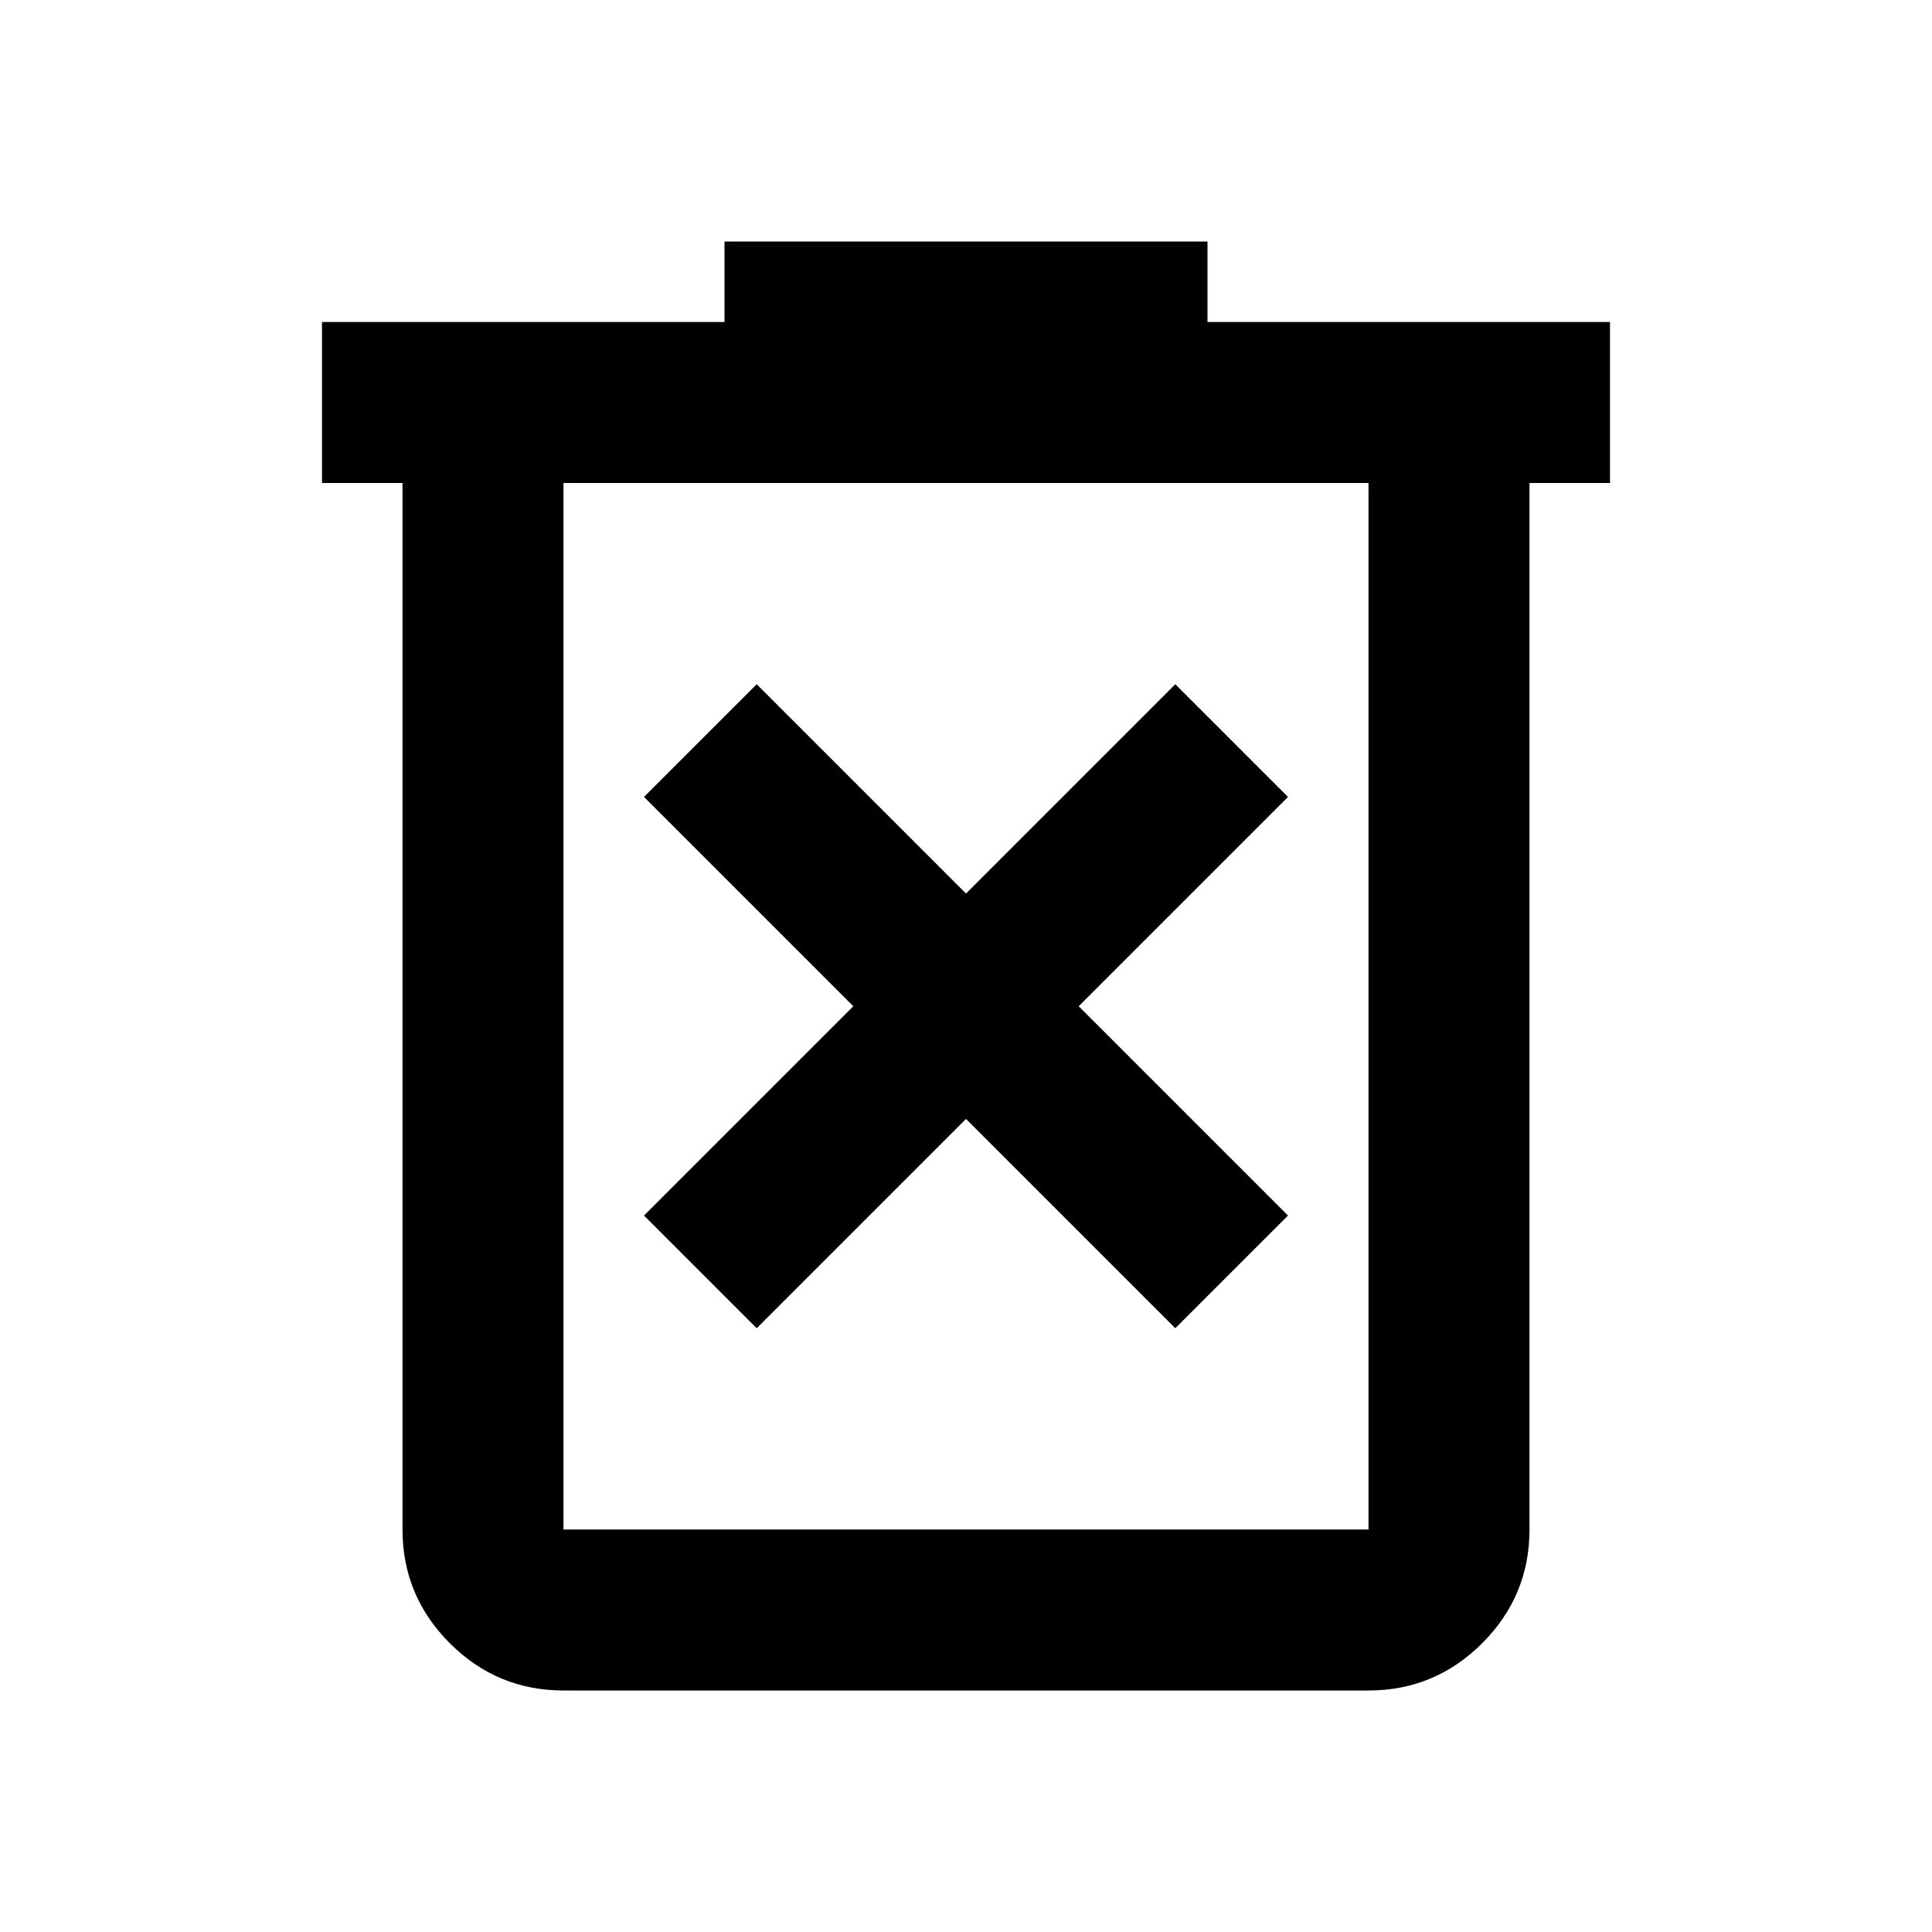
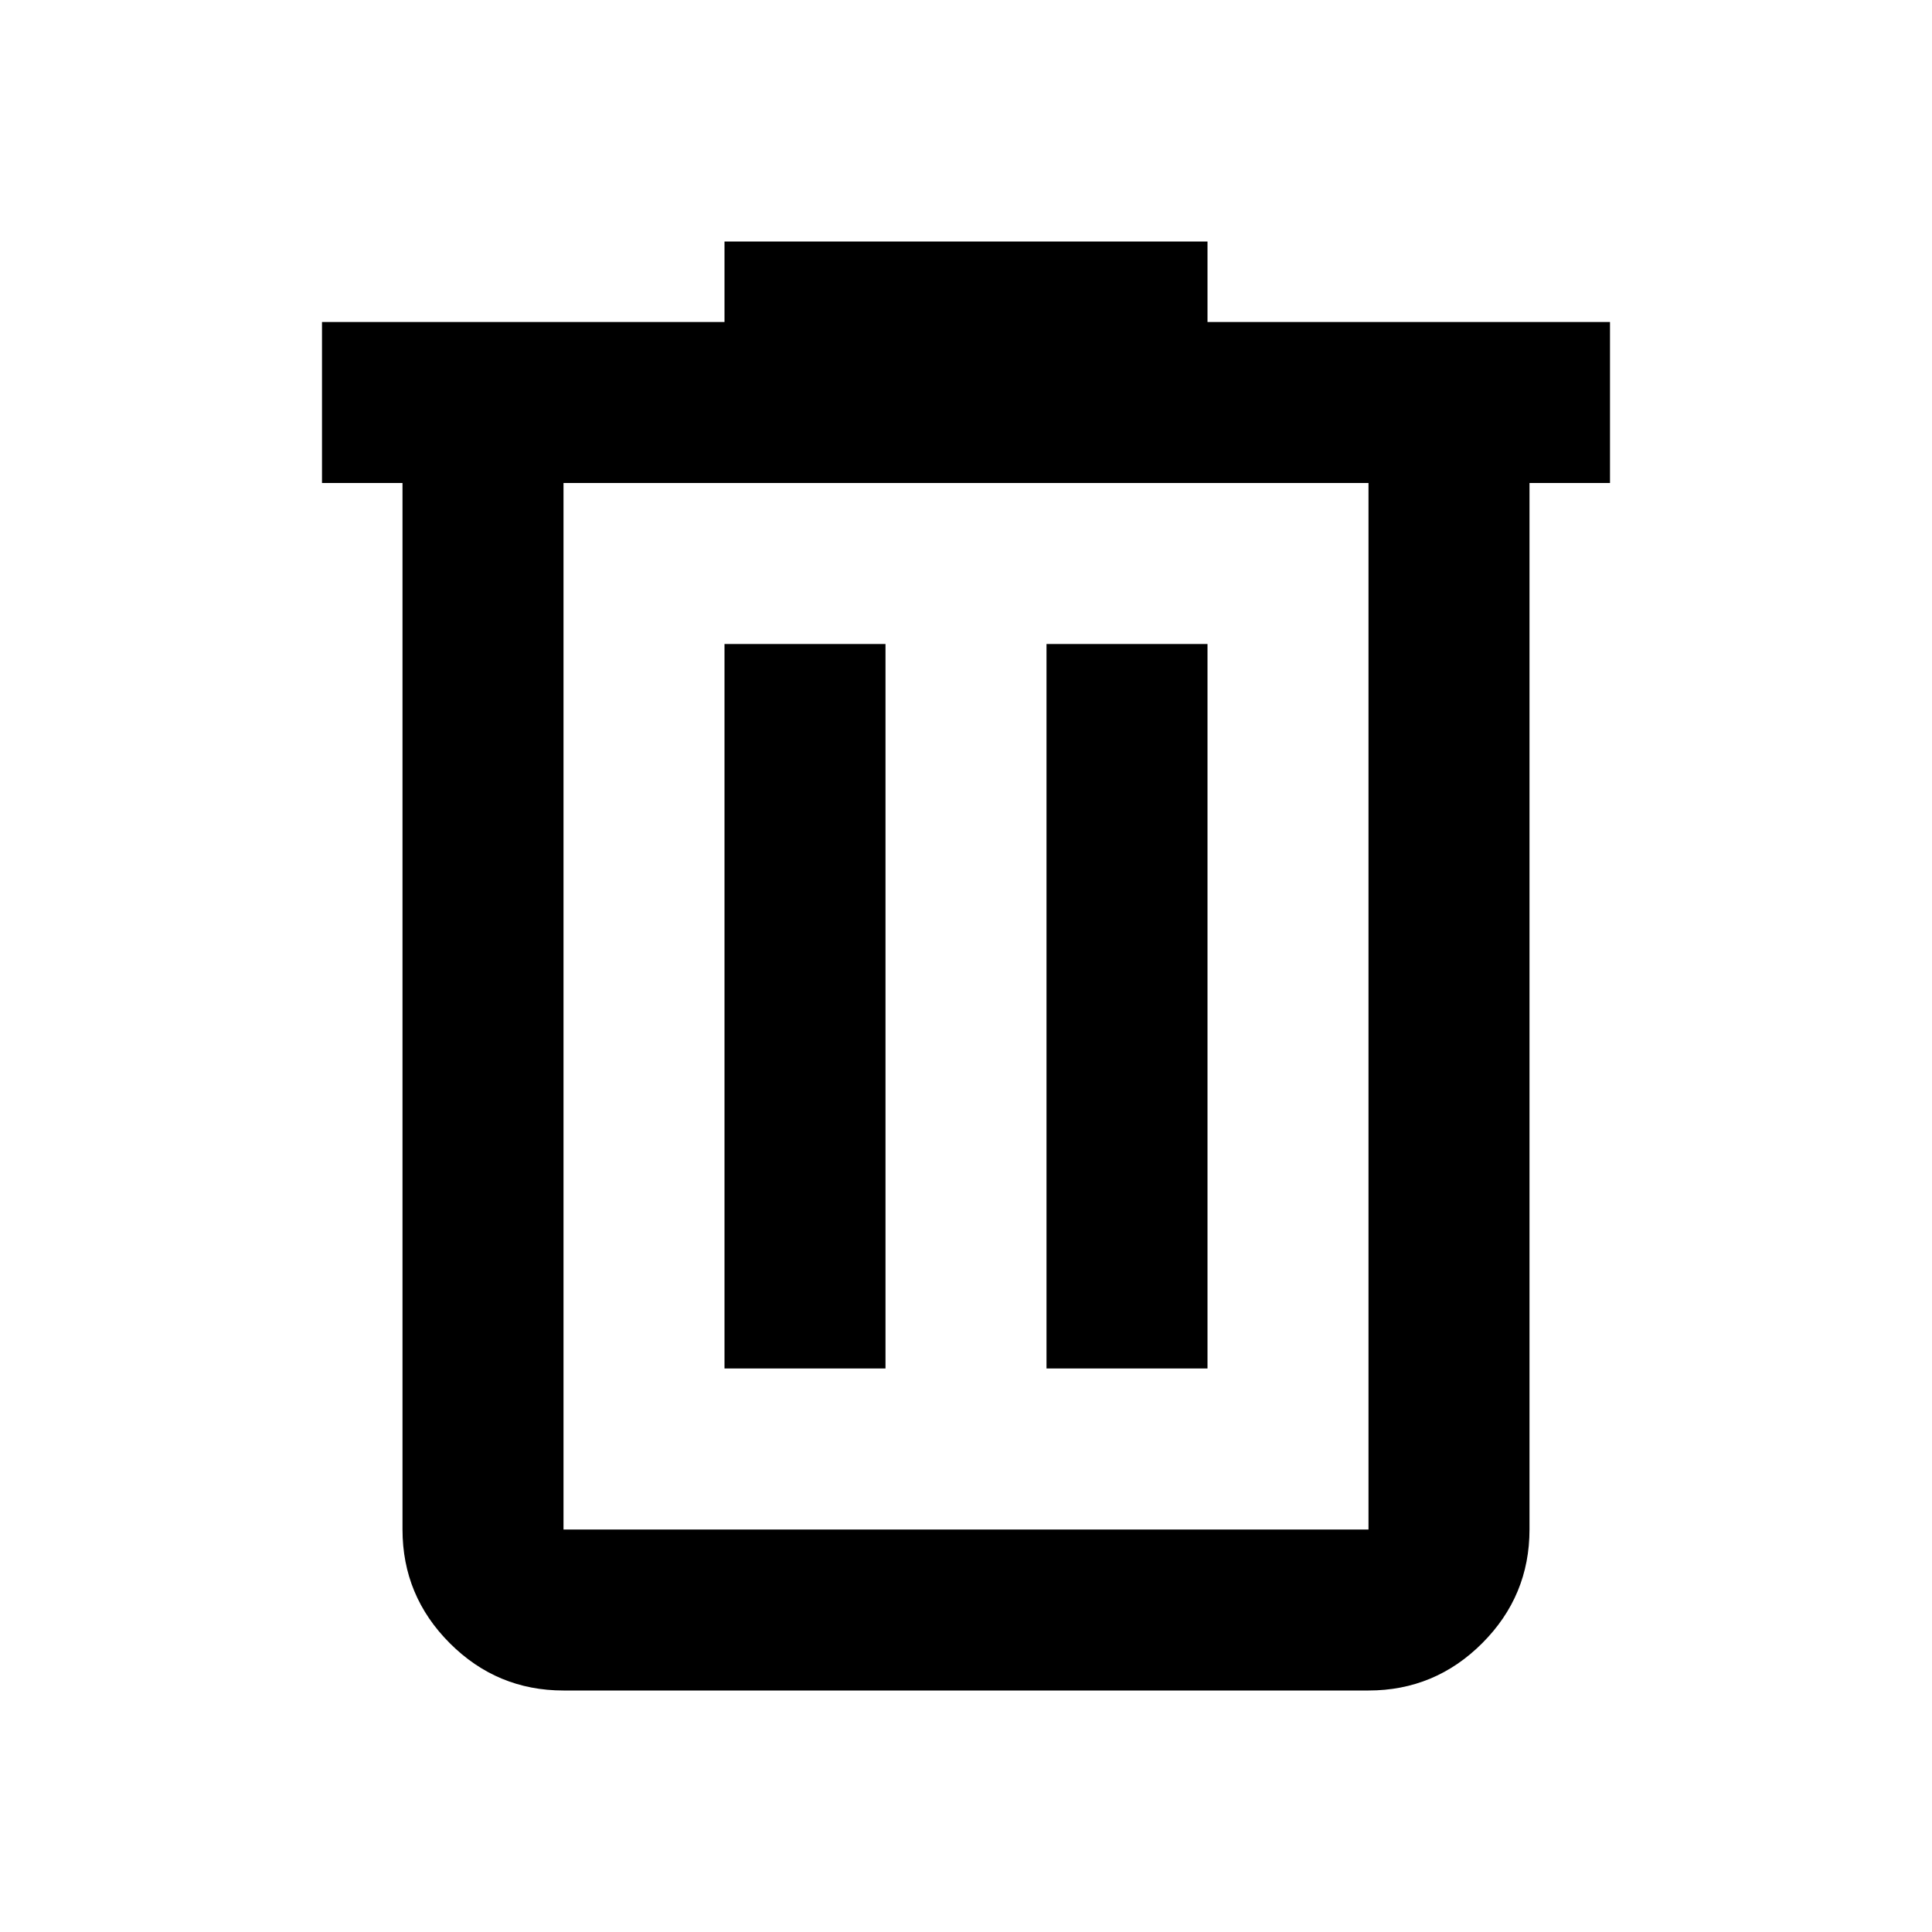
- <svg xmlns="http://www.w3.org/2000/svg" height="24" viewBox="0 -960 960 960" width="24">
-   <path d="m376-300 104-104 104 104 56-56-104-104 104-104-56-56-104 104-104-104-56 56 104 104-104 104 56 56Zm-96 180q-33 0-56.5-23.5T200-200v-520h-40v-80h200v-40h240v40h200v80h-40v520q0 33-23.5 56.5T680-120H280Zm400-600H280v520h400v-520Zm-400 0v520-520Z" />
+ <svg xmlns="http://www.w3.org/2000/svg" viewBox="0 -960 960 960">
+   <path d="M280-120q-33 0-56.5-23.5T200-200v-520h-40v-80h200v-40h240v40h200v80h-40v520q0 33-23.5 56.5T680-120H280Zm400-600H280v520h400v-520ZM360-280h80v-360h-80v360Zm160 0h80v-360h-80v360ZM280-720v520-520Z" />
</svg>
